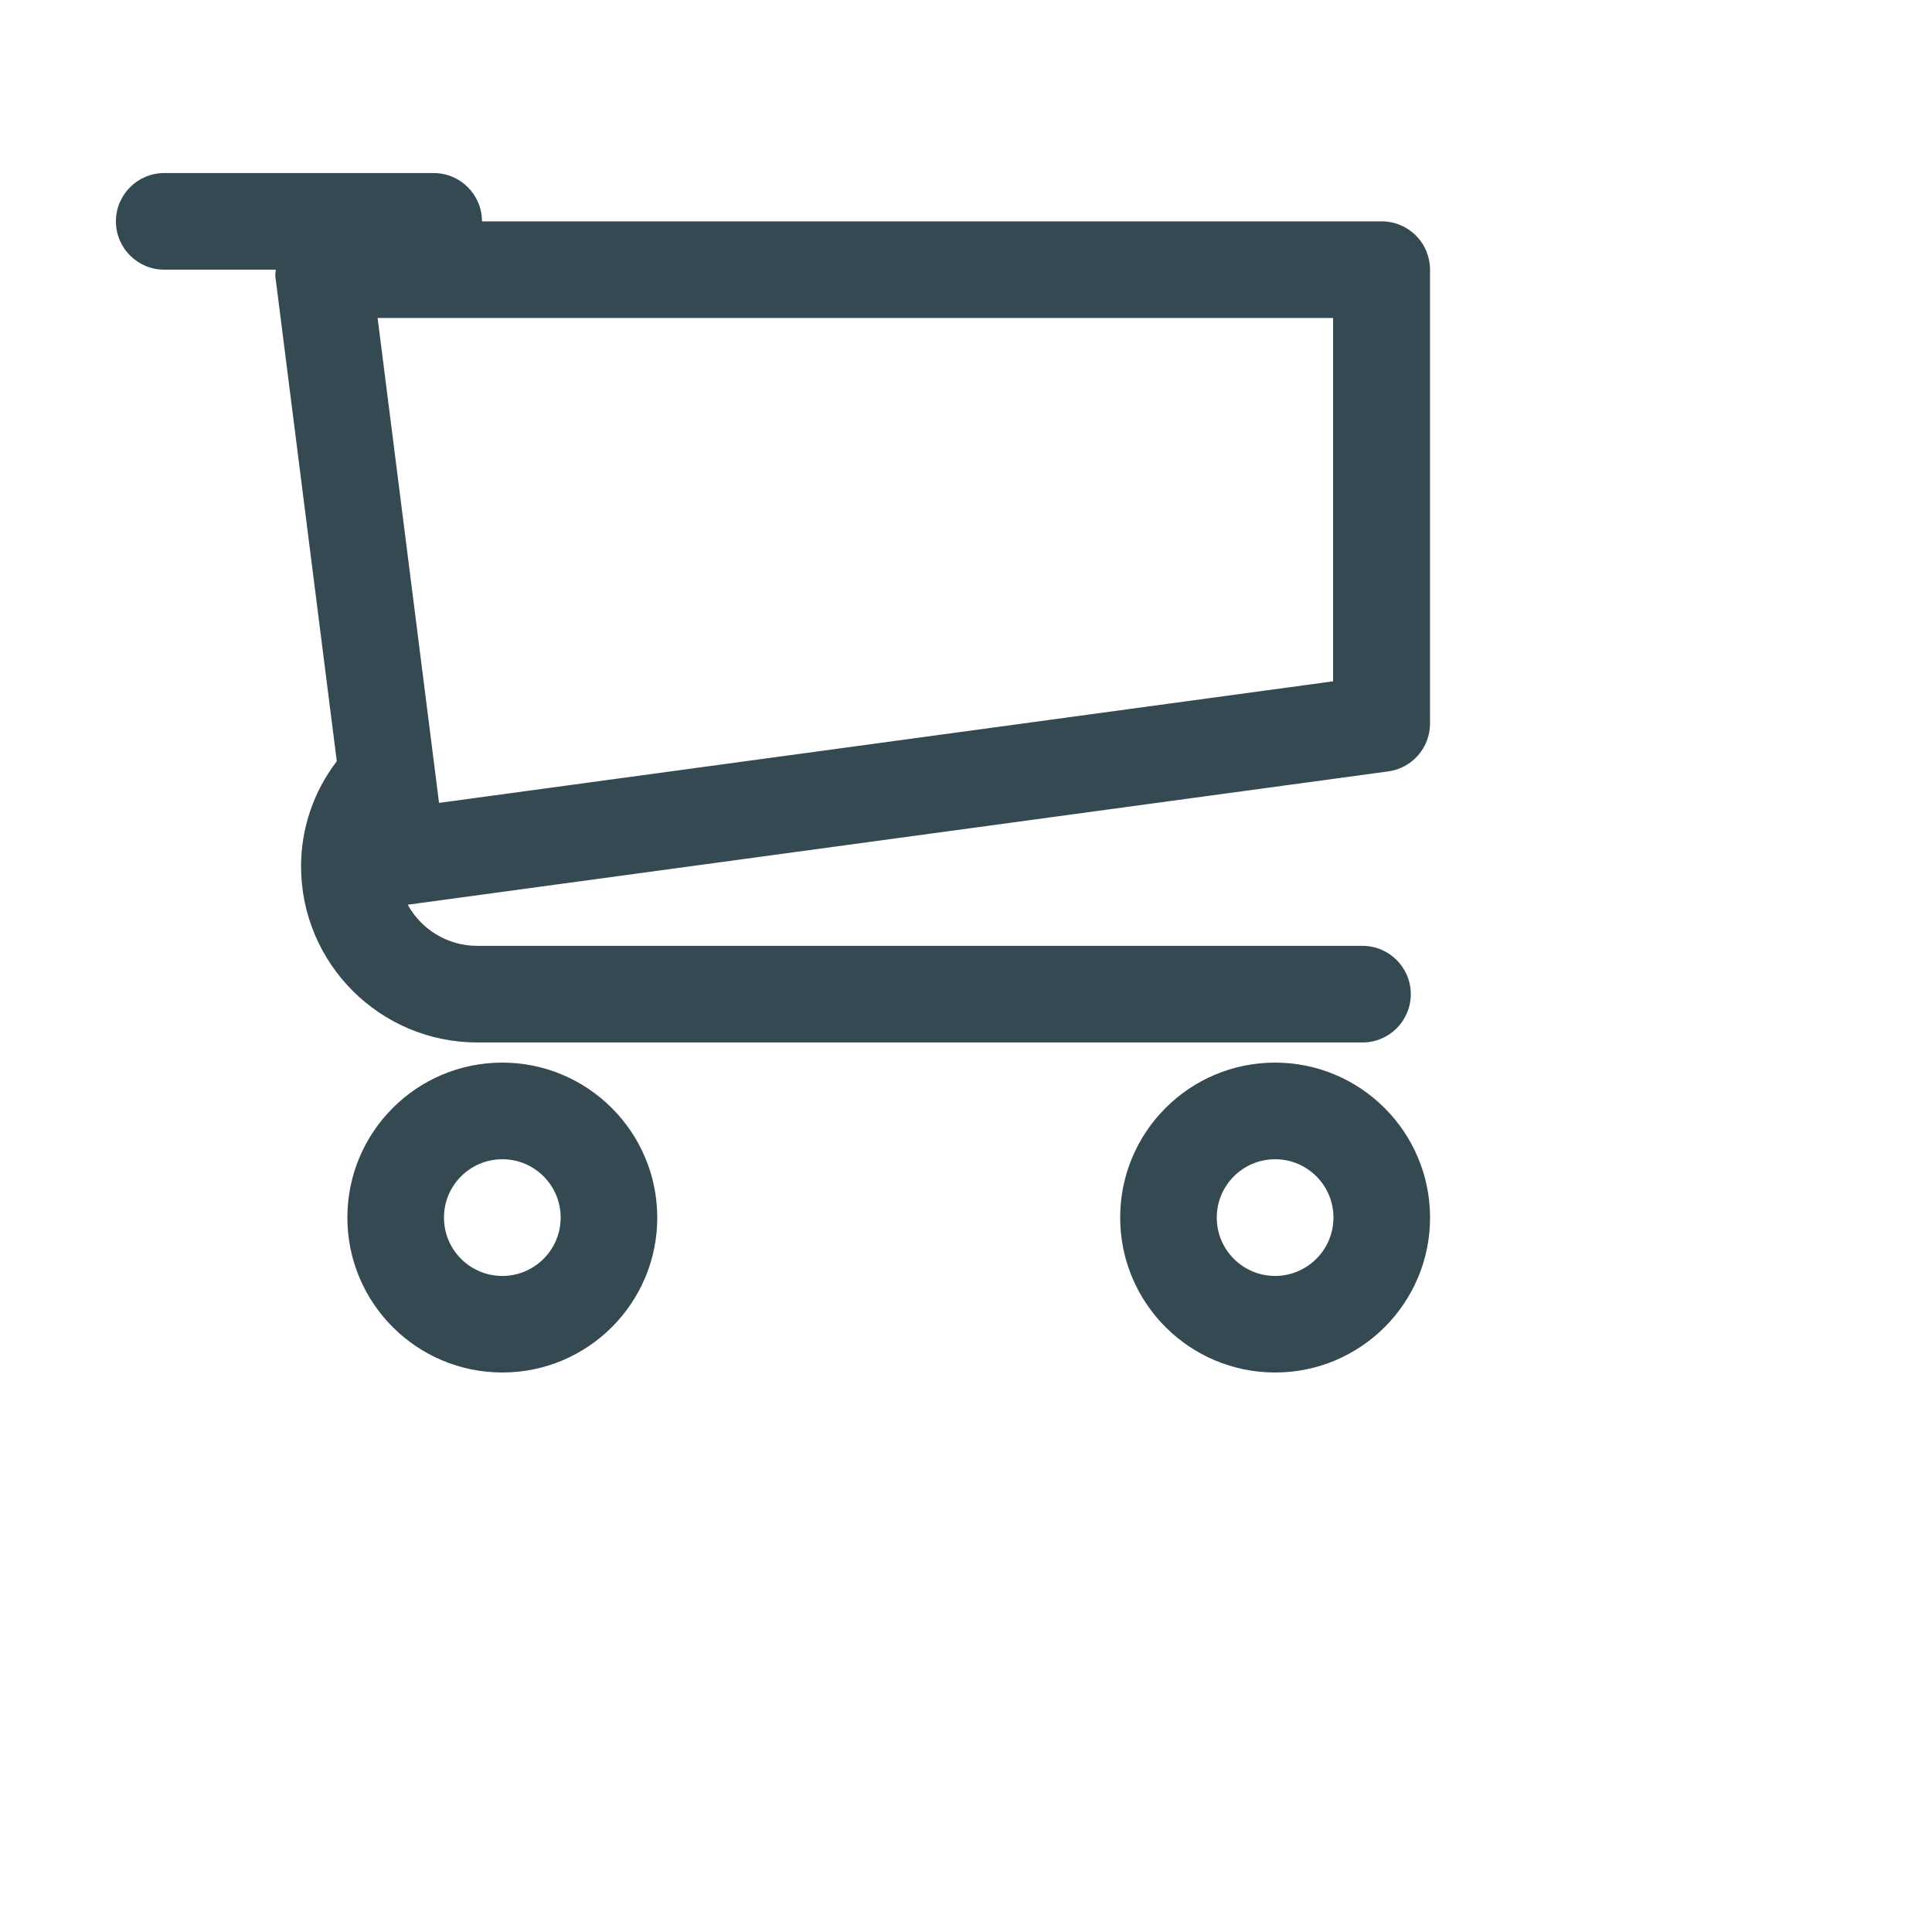
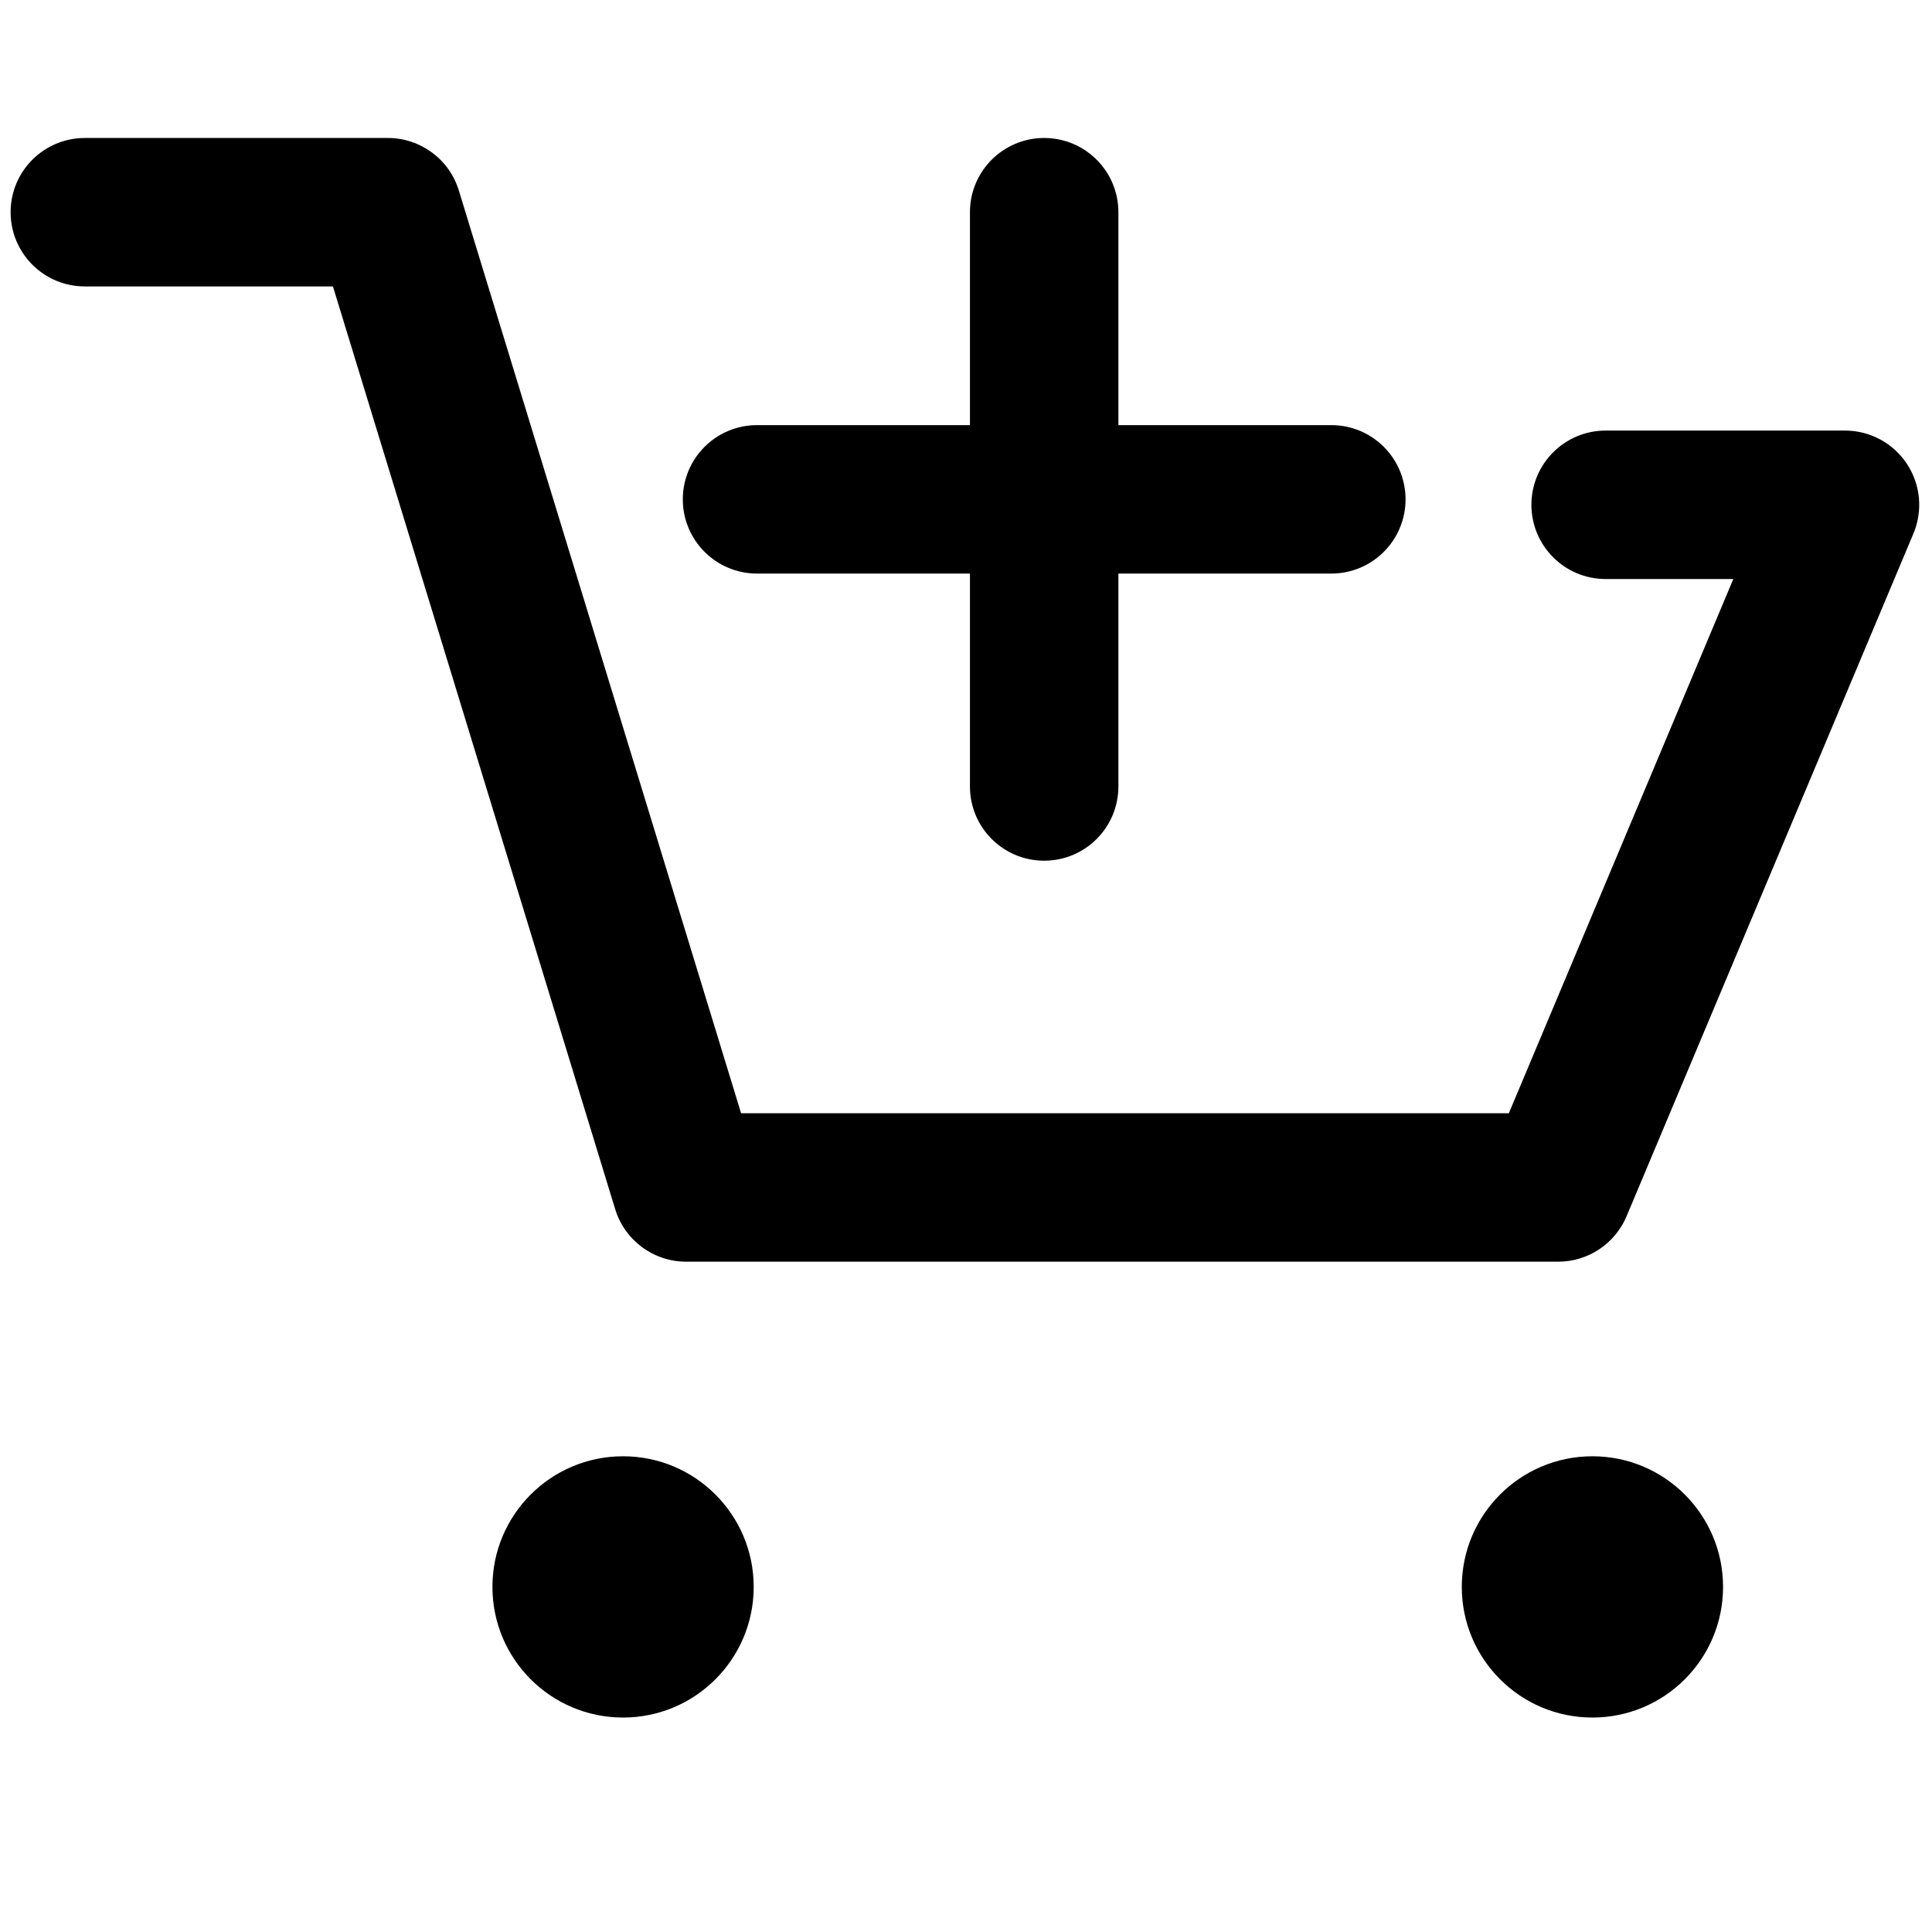
- <svg xmlns="http://www.w3.org/2000/svg" width="950px" height="950px" viewBox="0 0 40 40">
+ <svg xmlns="http://www.w3.org/2000/svg" version="1.1" width="256" height="256" viewBox="0 0 256 256" xml:space="preserve">
  <defs>
-     <clipPath id="clip-shoppingcart">
-       <rect width="80" height="80" />
-     </clipPath>
-   </defs>
-   <g id="shoppingcart" clip-path="url(#clip-shoppingcart)">
-     <g id="Group_2537" data-name="Group 2537" transform="translate(0 -260)">
-       <g id="Group_2520" data-name="Group 2520">
-         <g id="Group_2519" data-name="Group 2519">
-           <g id="Group_2518" data-name="Group 2518">
-             <g id="Group_2517" data-name="Group 2517">
-               <g id="Group_2516" data-name="Group 2516">
-                 <g id="Group_2515" data-name="Group 2515">
-                   <g id="Group_2514" data-name="Group 2514">
-                     <g id="Group_2513" data-name="Group 2513">
-                       <path id="Path_3885" data-name="Path 3885" d="M28.6,264.583H9.979a1,1,0,0,0-1-1H3.4a1,1,0,1,0,0,2h2.31a1.071,1.071,0,0,0-.011.126l1.274,10.052a3.573,3.573,0,0,0-.74,2.177,3.65,3.65,0,0,0,3.646,3.645H28.209a1,1,0,1,0,0-2H9.875a1.64,1.64,0,0,1-1.433-.852l20.3-2.76a1,1,0,0,0,.865-.992v-9.4A1,1,0,0,0,28.6,264.583Zm-1,9.523-18.51,2.517-1.272-10.04H27.6Z" fill="#344952" />
-                     </g>
-                   </g>
-                 </g>
-               </g>
-             </g>
-           </g>
-         </g>
-       </g>
-       <g id="Group_2528" data-name="Group 2528">
-         <g id="Group_2527" data-name="Group 2527">
-           <g id="Group_2526" data-name="Group 2526">
-             <g id="Group_2525" data-name="Group 2525">
-               <g id="Group_2524" data-name="Group 2524">
-                 <g id="Group_2523" data-name="Group 2523">
-                   <g id="Group_2522" data-name="Group 2522">
-                     <g id="Group_2521" data-name="Group 2521">
-                       <path id="Path_3886" data-name="Path 3886" d="M10.4,282a3.208,3.208,0,1,0,3.208,3.208A3.212,3.212,0,0,0,10.4,282Zm0,4.417a1.208,1.208,0,1,1,1.208-1.209A1.209,1.209,0,0,1,10.4,286.417Z" fill="#344952" />
-                     </g>
-                   </g>
-                 </g>
-               </g>
-             </g>
-           </g>
-         </g>
-       </g>
-       <g id="Group_2536" data-name="Group 2536">
-         <g id="Group_2535" data-name="Group 2535">
-           <g id="Group_2534" data-name="Group 2534">
-             <g id="Group_2533" data-name="Group 2533">
-               <g id="Group_2532" data-name="Group 2532">
-                 <g id="Group_2531" data-name="Group 2531">
-                   <g id="Group_2530" data-name="Group 2530">
-                     <g id="Group_2529" data-name="Group 2529">
-                       <path id="Path_3887" data-name="Path 3887" d="M26.4,282a3.208,3.208,0,1,0,3.208,3.208A3.212,3.212,0,0,0,26.4,282Zm0,4.417a1.208,1.208,0,1,1,1.208-1.209A1.21,1.21,0,0,1,26.4,286.417Z" fill="#344952" />
-                     </g>
-                   </g>
-                 </g>
-               </g>
-             </g>
-           </g>
-         </g>
-       </g>
-     </g>
+ </defs>
+   <g style="stroke: none; stroke-width: 0; stroke-dasharray: none; stroke-linecap: butt; stroke-linejoin: miter; stroke-miterlimit: 10; fill: none; fill-rule: nonzero; opacity: 1;" transform="translate(1.406593 1.406593) scale(2.81 2.81)">
+     <path d="M 72.975 58.994 H 31.855 c -1.539 0 -2.897 -1.005 -3.347 -2.477 L 15.199 13.006 H 3.5 c -1.933 0 -3.5 -1.567 -3.5 -3.5 s 1.567 -3.5 3.5 -3.5 h 14.289 c 1.539 0 2.897 1.005 3.347 2.476 l 13.309 43.512 h 36.204 l 10.585 -25.191 h -6.021 c -1.933 0 -3.5 -1.567 -3.5 -3.5 s 1.567 -3.5 3.5 -3.5 H 86.5 c 1.172 0 2.267 0.587 2.915 1.563 s 0.766 2.212 0.312 3.293 L 76.201 56.85 C 75.655 58.149 74.384 58.994 72.975 58.994 z" style="stroke: none; stroke-width: 1; stroke-dasharray: none; stroke-linecap: butt; stroke-linejoin: miter; stroke-miterlimit: 10; fill: rgb(0,0,0); fill-rule: nonzero; opacity: 1;" transform=" matrix(1 0 0 1 0 0) " stroke-linecap="round" />
+     <circle cx="28.88" cy="74.33" r="6.16" style="stroke: none; stroke-width: 1; stroke-dasharray: none; stroke-linecap: butt; stroke-linejoin: miter; stroke-miterlimit: 10; fill: rgb(0,0,0); fill-rule: nonzero; opacity: 1;" transform="  matrix(1 0 0 1 0 0) " />
+     <circle cx="74.59" cy="74.33" r="6.16" style="stroke: none; stroke-width: 1; stroke-dasharray: none; stroke-linecap: butt; stroke-linejoin: miter; stroke-miterlimit: 10; fill: rgb(0,0,0); fill-rule: nonzero; opacity: 1;" transform="  matrix(1 0 0 1 0 0) " />
+     <path d="M 62.278 19.546 H 52.237 V 9.506 c 0 -1.933 -1.567 -3.5 -3.5 -3.5 s -3.5 1.567 -3.5 3.5 v 10.04 h -10.04 c -1.933 0 -3.5 1.567 -3.5 3.5 s 1.567 3.5 3.5 3.5 h 10.04 v 10.04 c 0 1.933 1.567 3.5 3.5 3.5 s 3.5 -1.567 3.5 -3.5 v -10.04 h 10.041 c 1.933 0 3.5 -1.567 3.5 -3.5 S 64.211 19.546 62.278 19.546 z" style="stroke: none; stroke-width: 1; stroke-dasharray: none; stroke-linecap: butt; stroke-linejoin: miter; stroke-miterlimit: 10; fill: rgb(0,0,0); fill-rule: nonzero; opacity: 1;" transform=" matrix(1 0 0 1 0 0) " stroke-linecap="round" />
  </g>
</svg>
